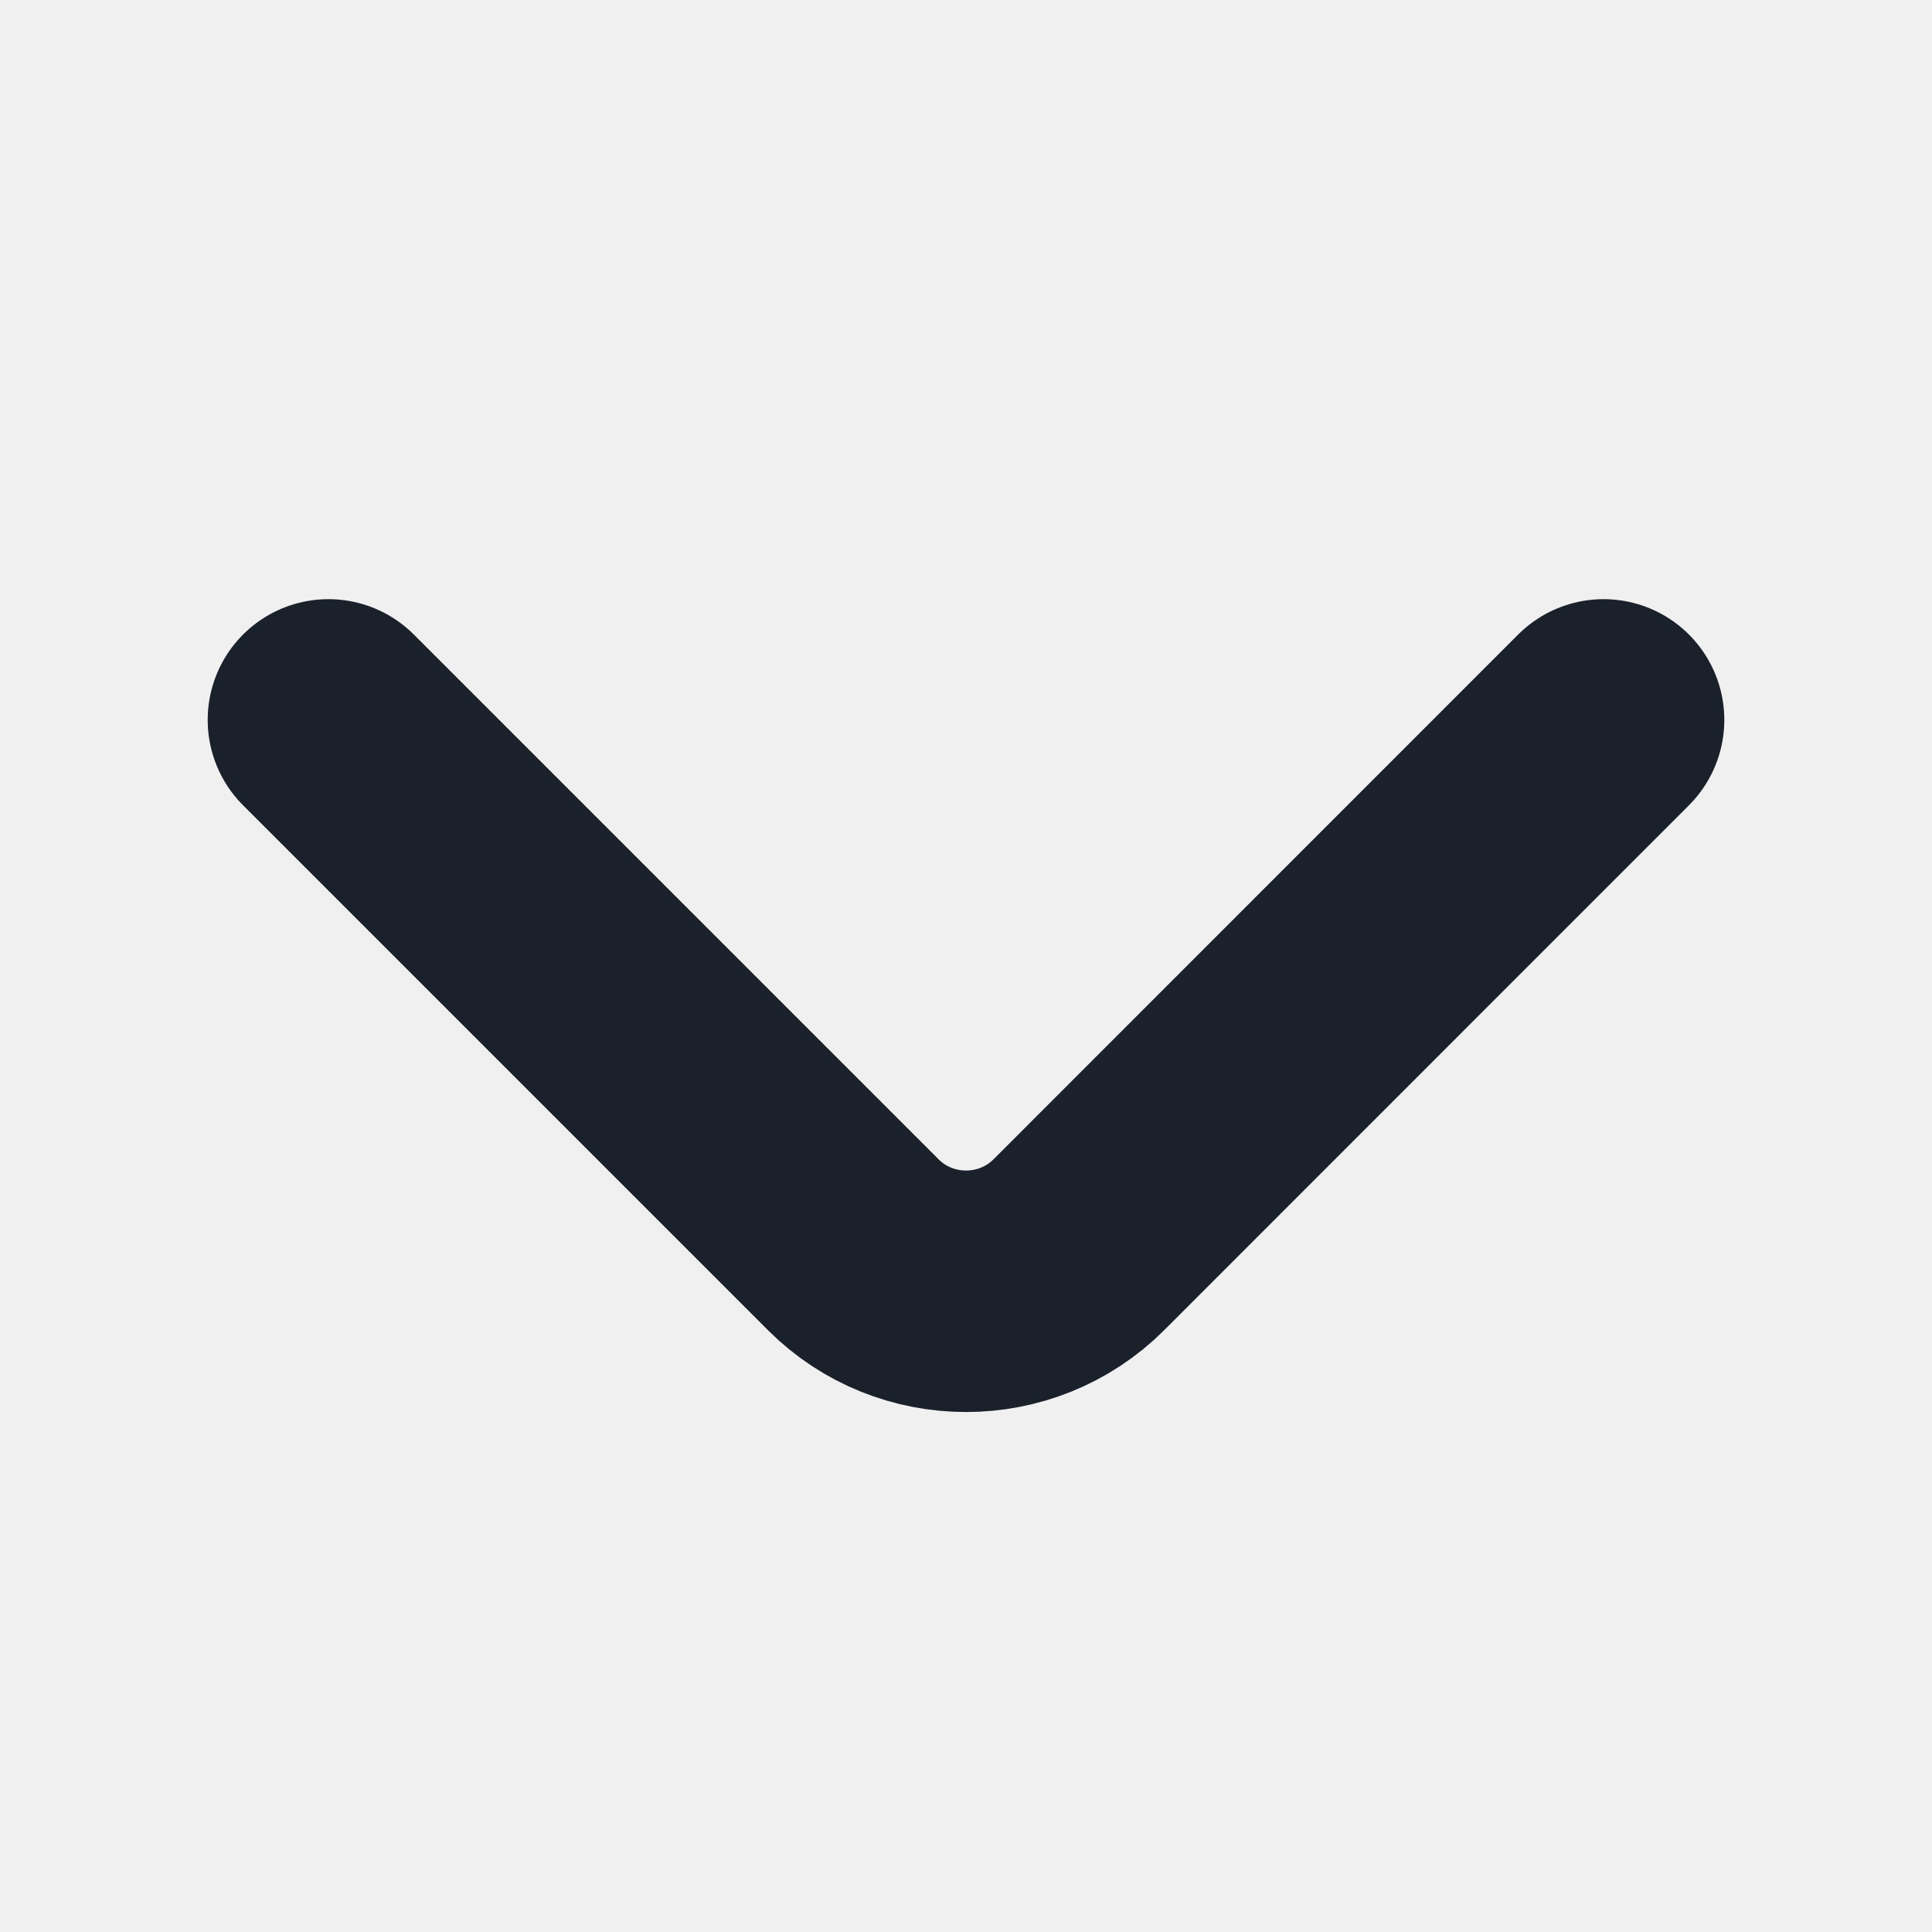
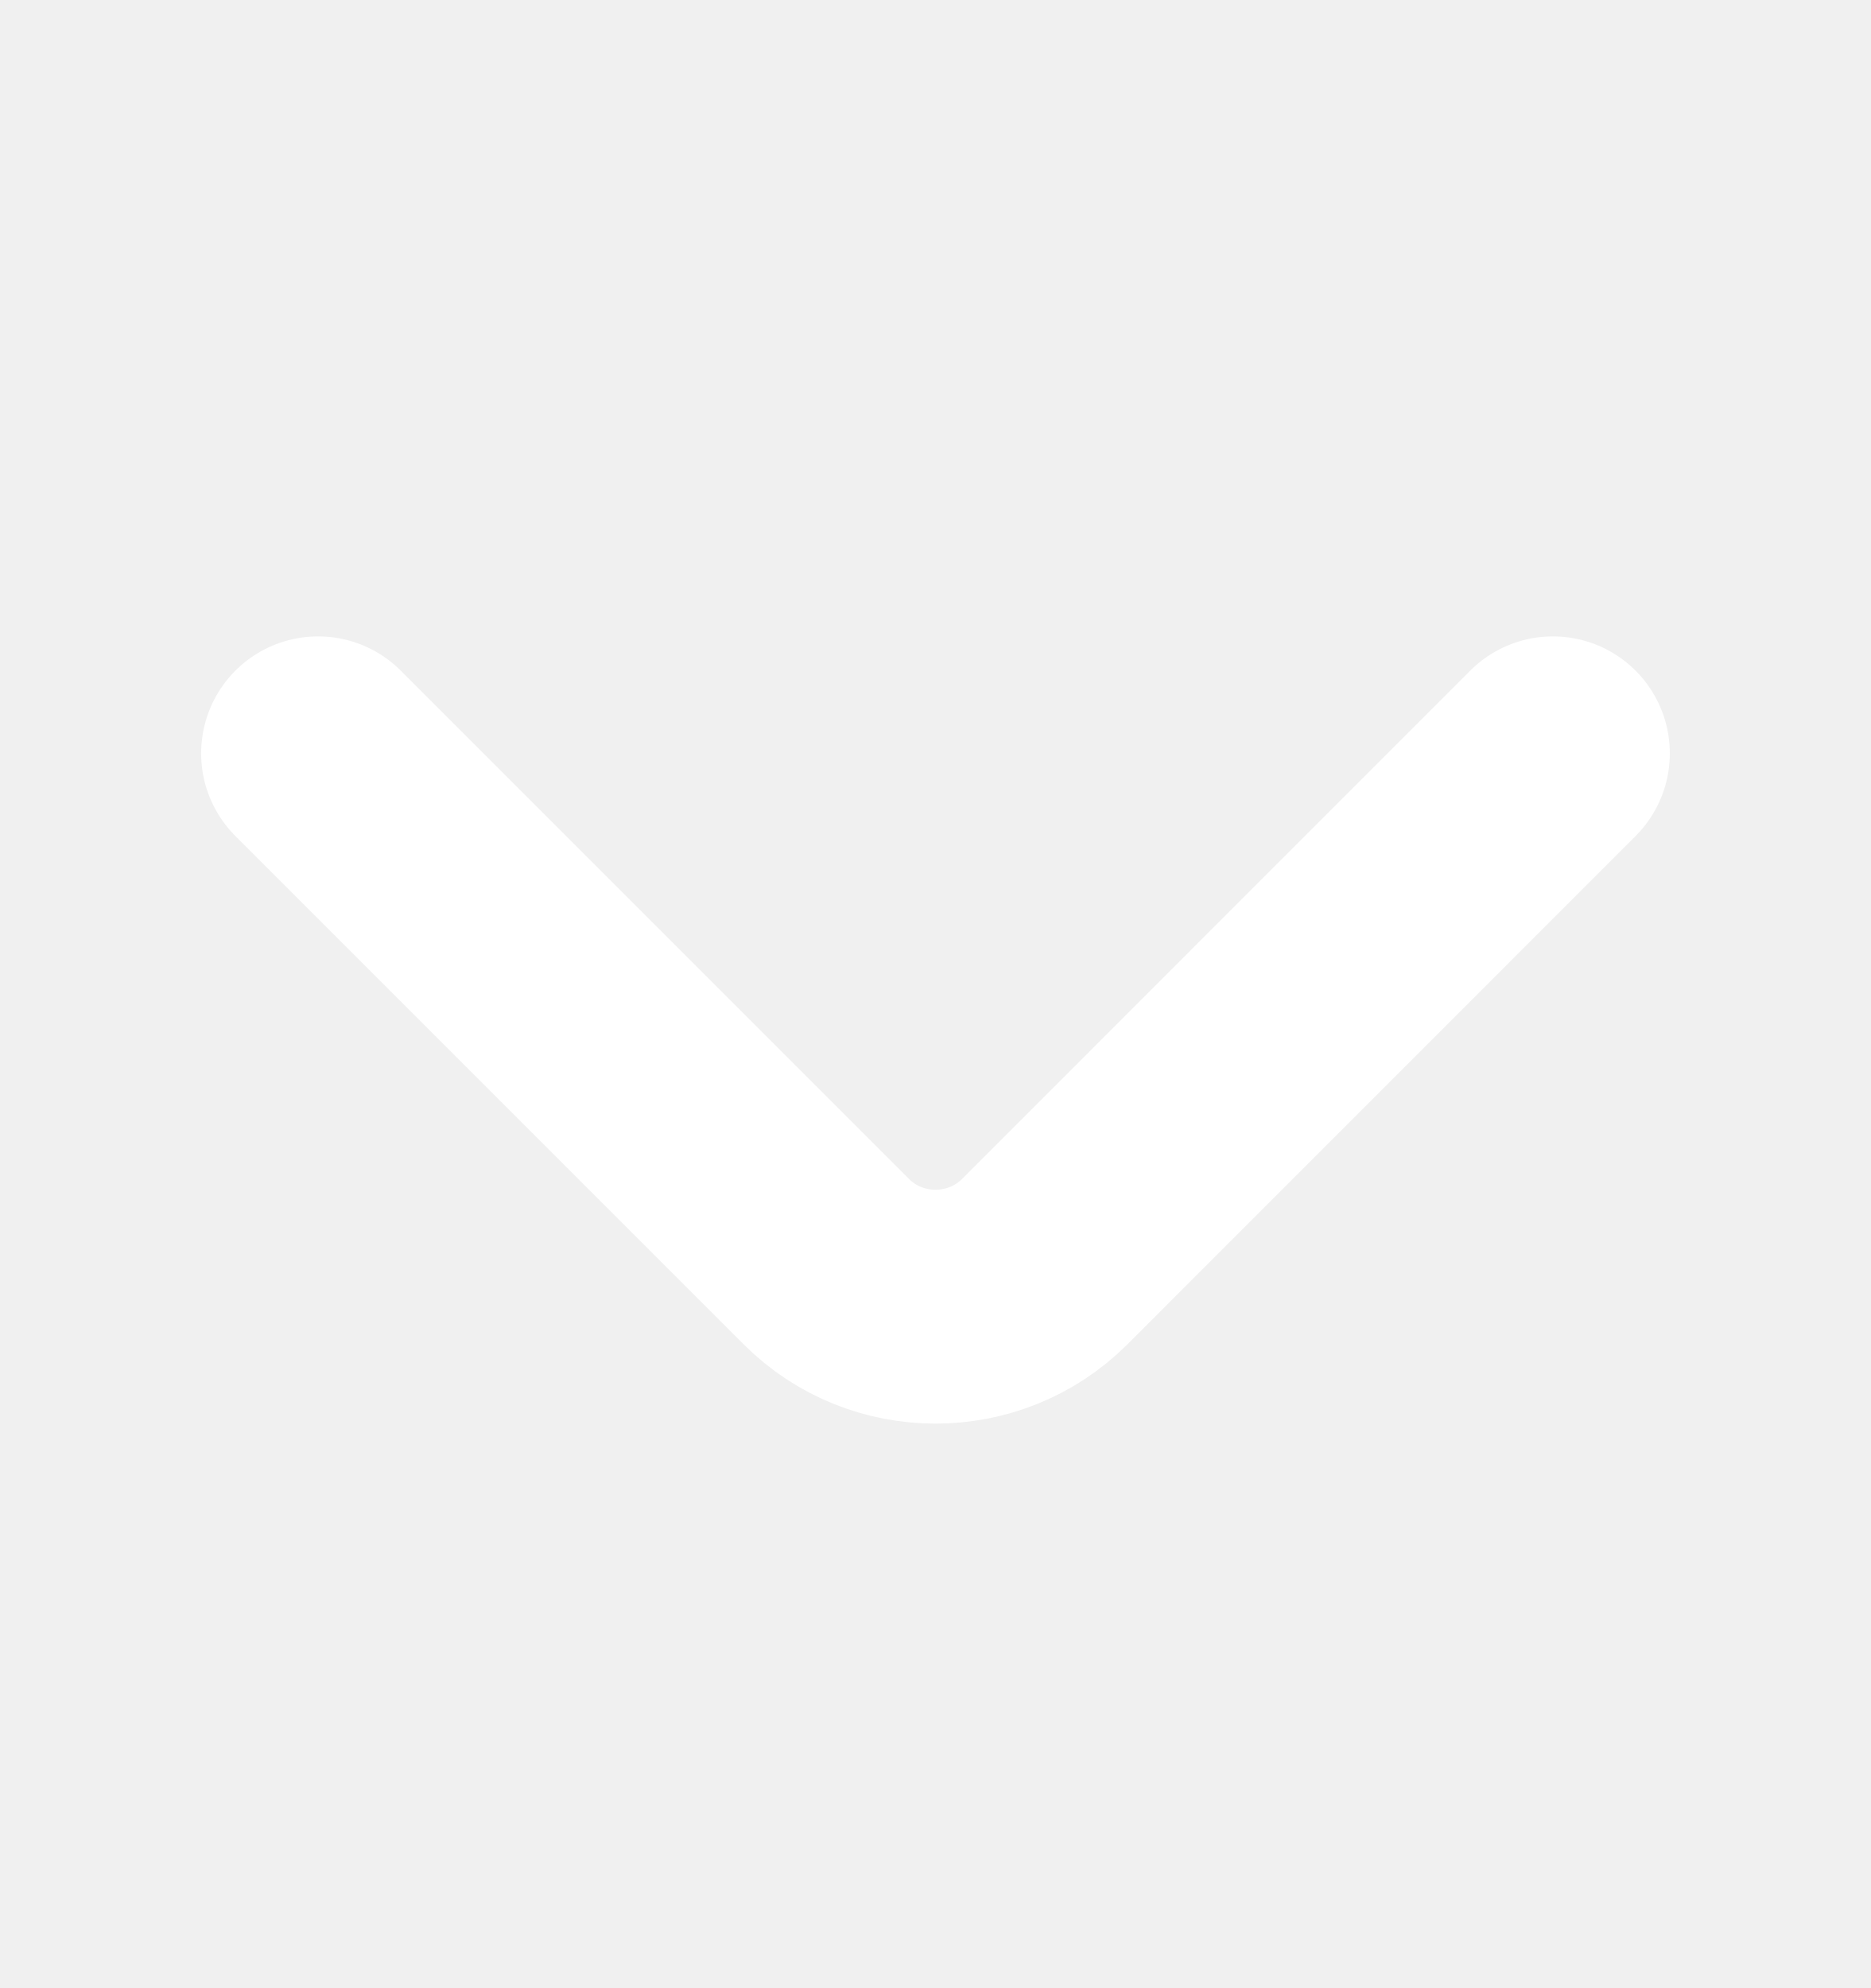
- <svg xmlns="http://www.w3.org/2000/svg" width="16" height="16" viewBox="0 0 16 16" fill="none">
-   <path d="M2.72 5.962L7.067 10.309C7.58 10.822 8.42 10.822 8.934 10.309L13.28 5.962" stroke="#1B212B" stroke-width="2" stroke-miterlimit="10" stroke-linecap="round" stroke-linejoin="round" />
+ <svg xmlns="http://www.w3.org/2000/svg" width="16" height="17" viewBox="0 0 16 17" fill="none">
+   <path d="M2.72 6.442L7.067 10.789C7.58 11.302 8.42 11.302 8.934 10.789L13.28 6.442" stroke="white" stroke-width="2" stroke-miterlimit="10" stroke-linecap="round" stroke-linejoin="round" />
</svg>
